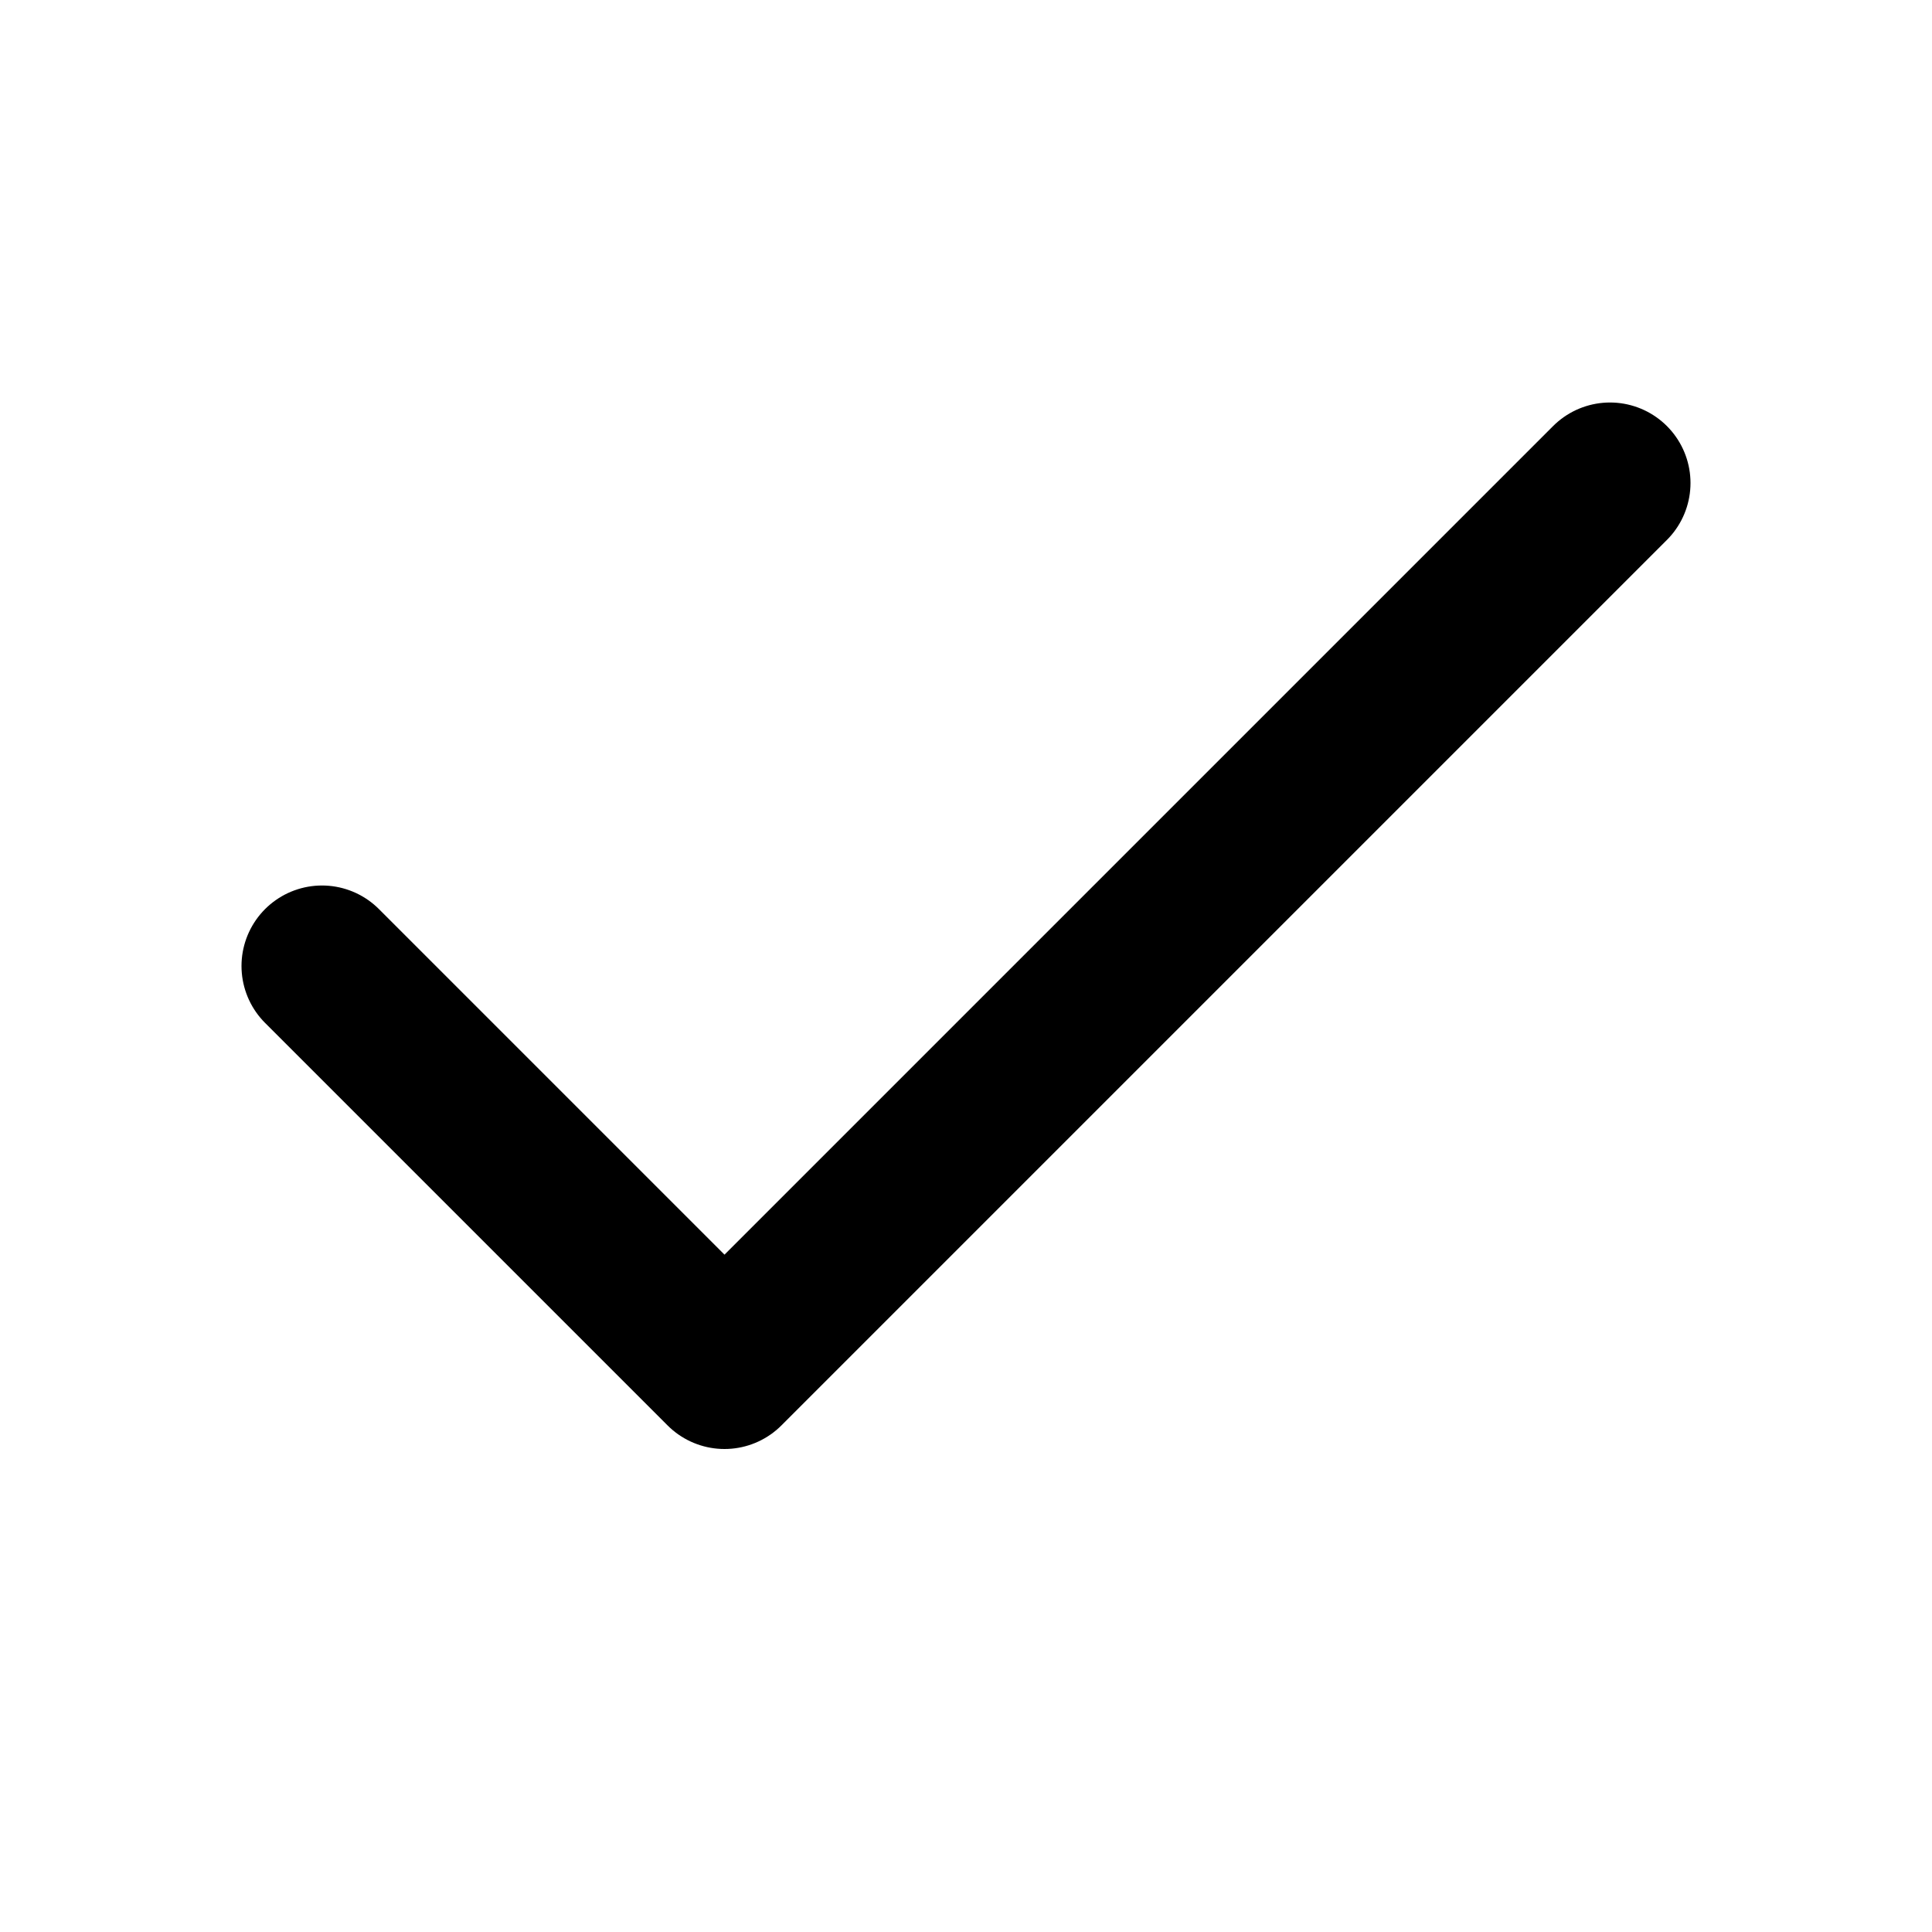
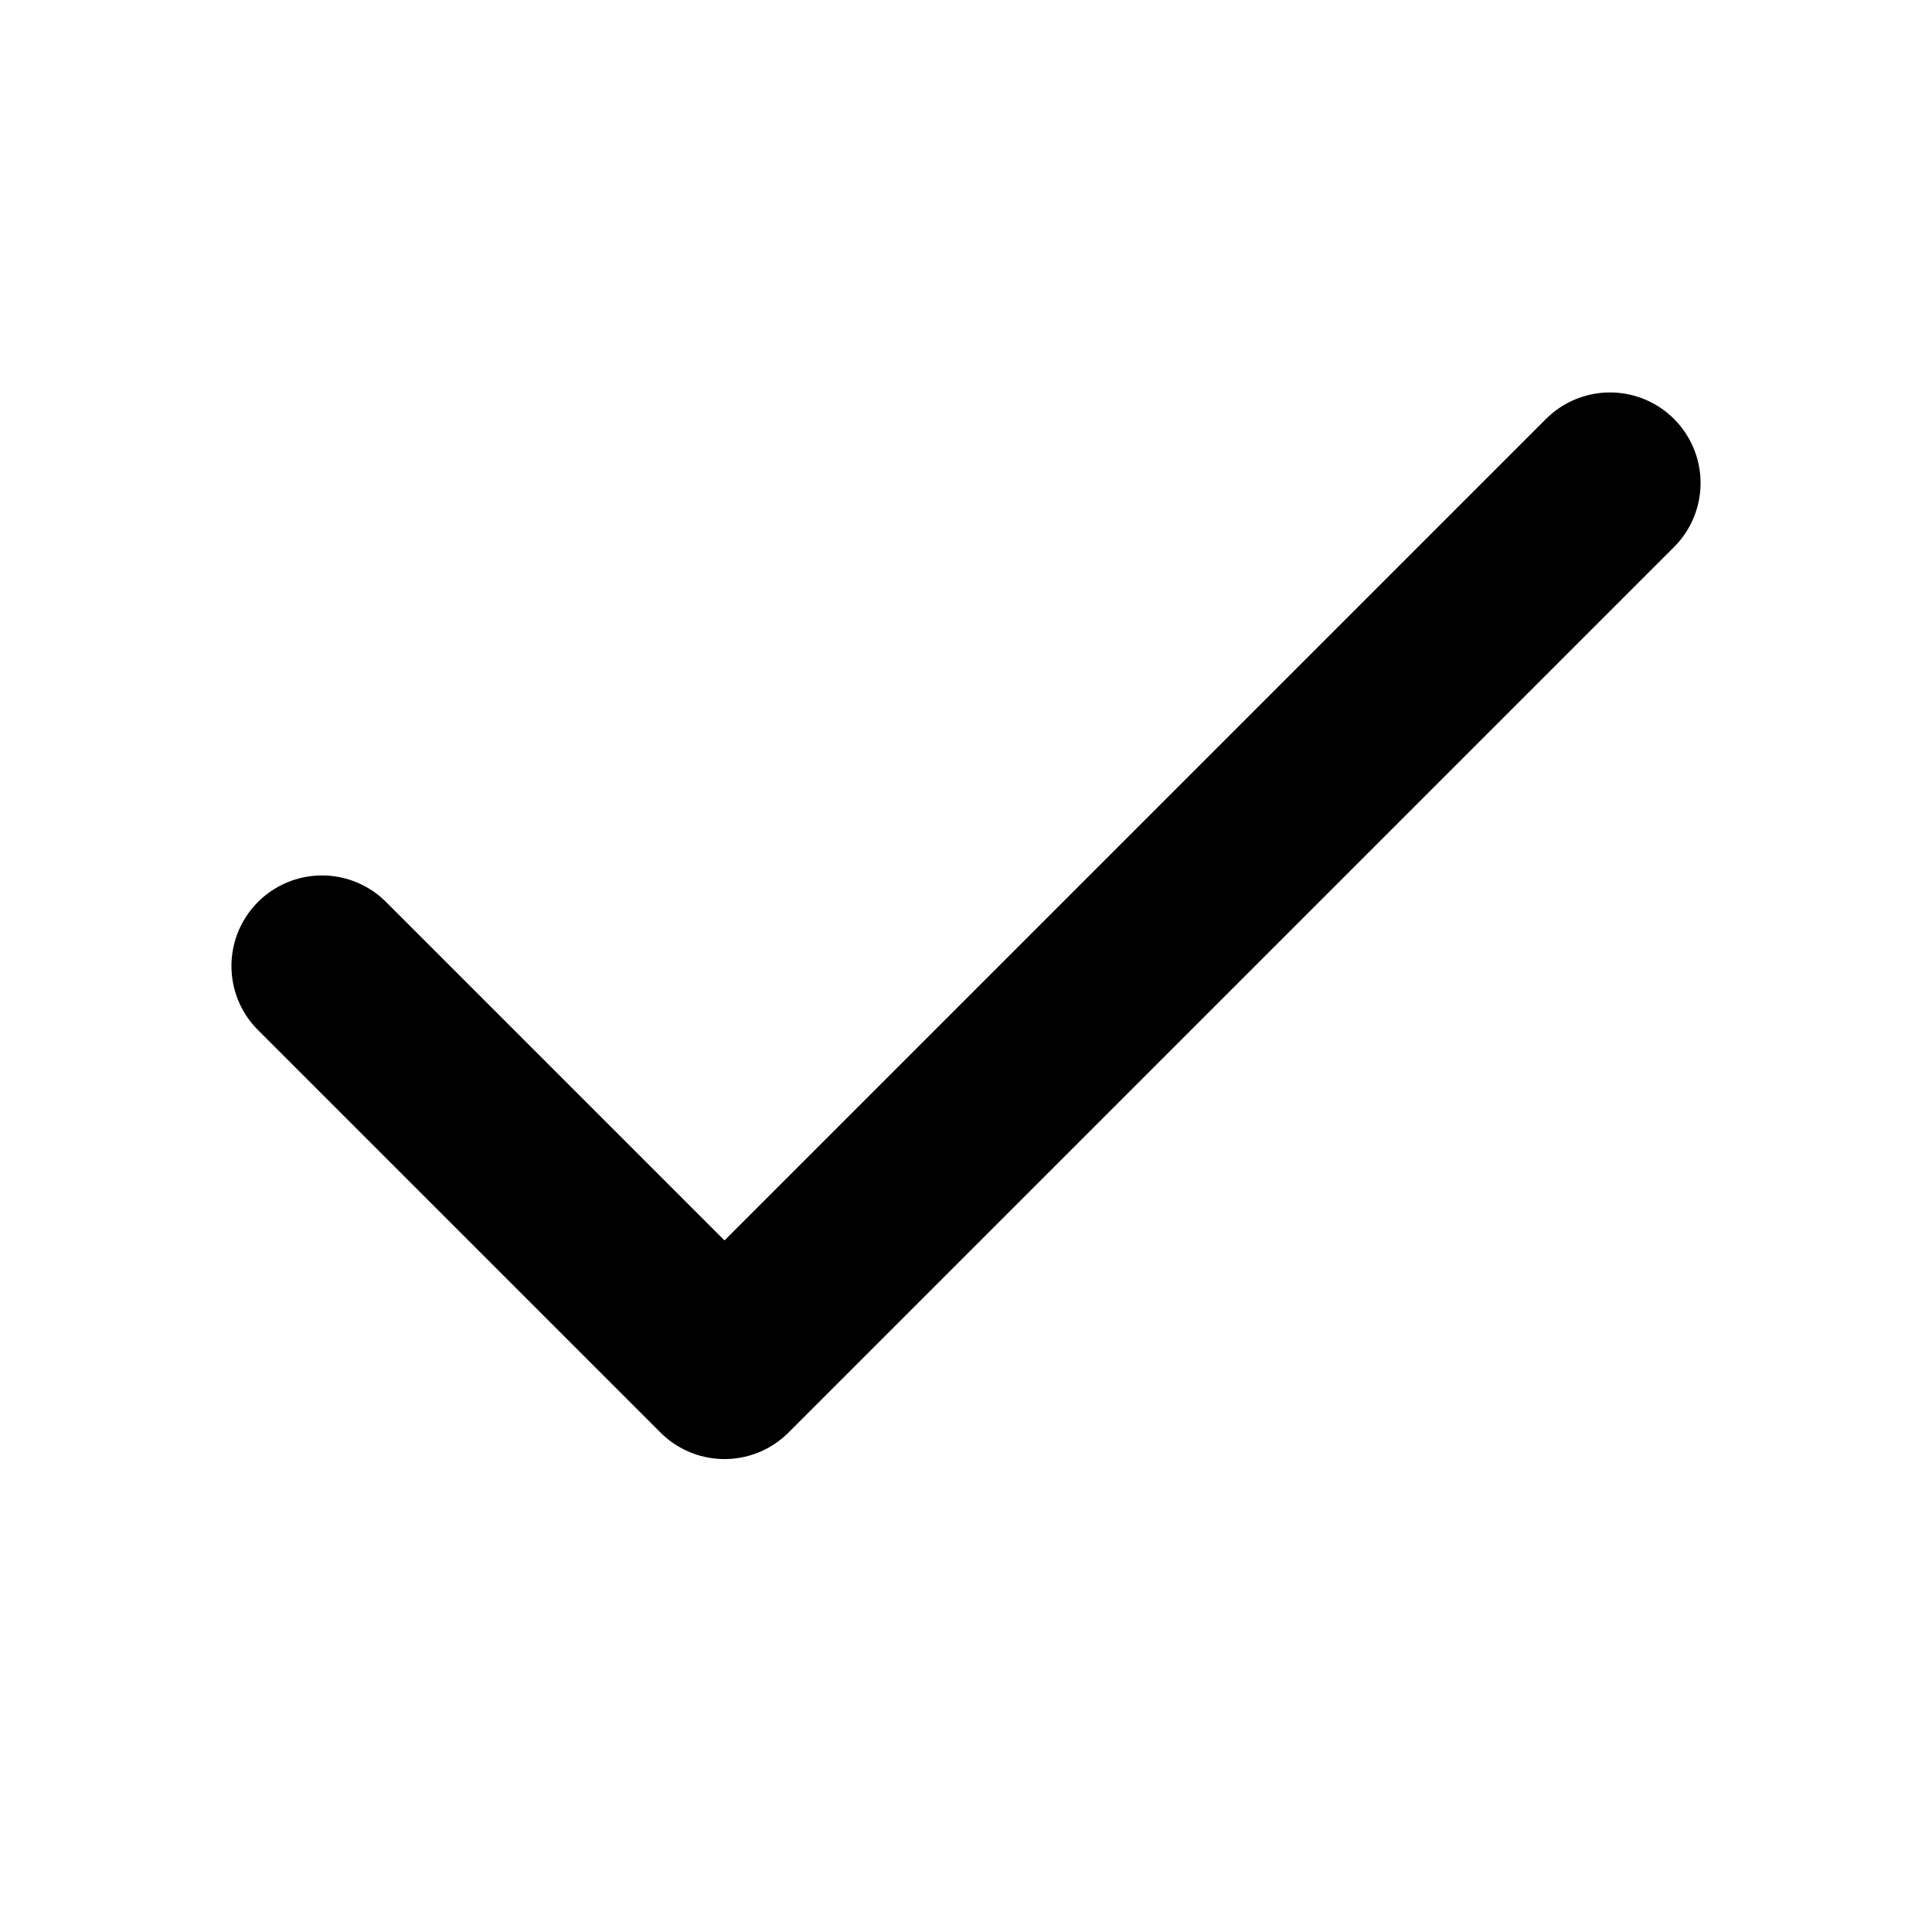
- <svg xmlns="http://www.w3.org/2000/svg" width="24" height="24" viewBox="0 0 24 24" fill="none" stroke="currentColor" stroke-width="2" stroke-linecap="round" stroke-linejoin="round">
+ <svg xmlns="http://www.w3.org/2000/svg" width="24" height="24" viewBox="0 0 24 24" fill="none" stroke="currentColor" stroke-width="2.25" stroke-linecap="round" stroke-linejoin="round">
  <path d="M20 6 9 17l-5-5" />
</svg>
